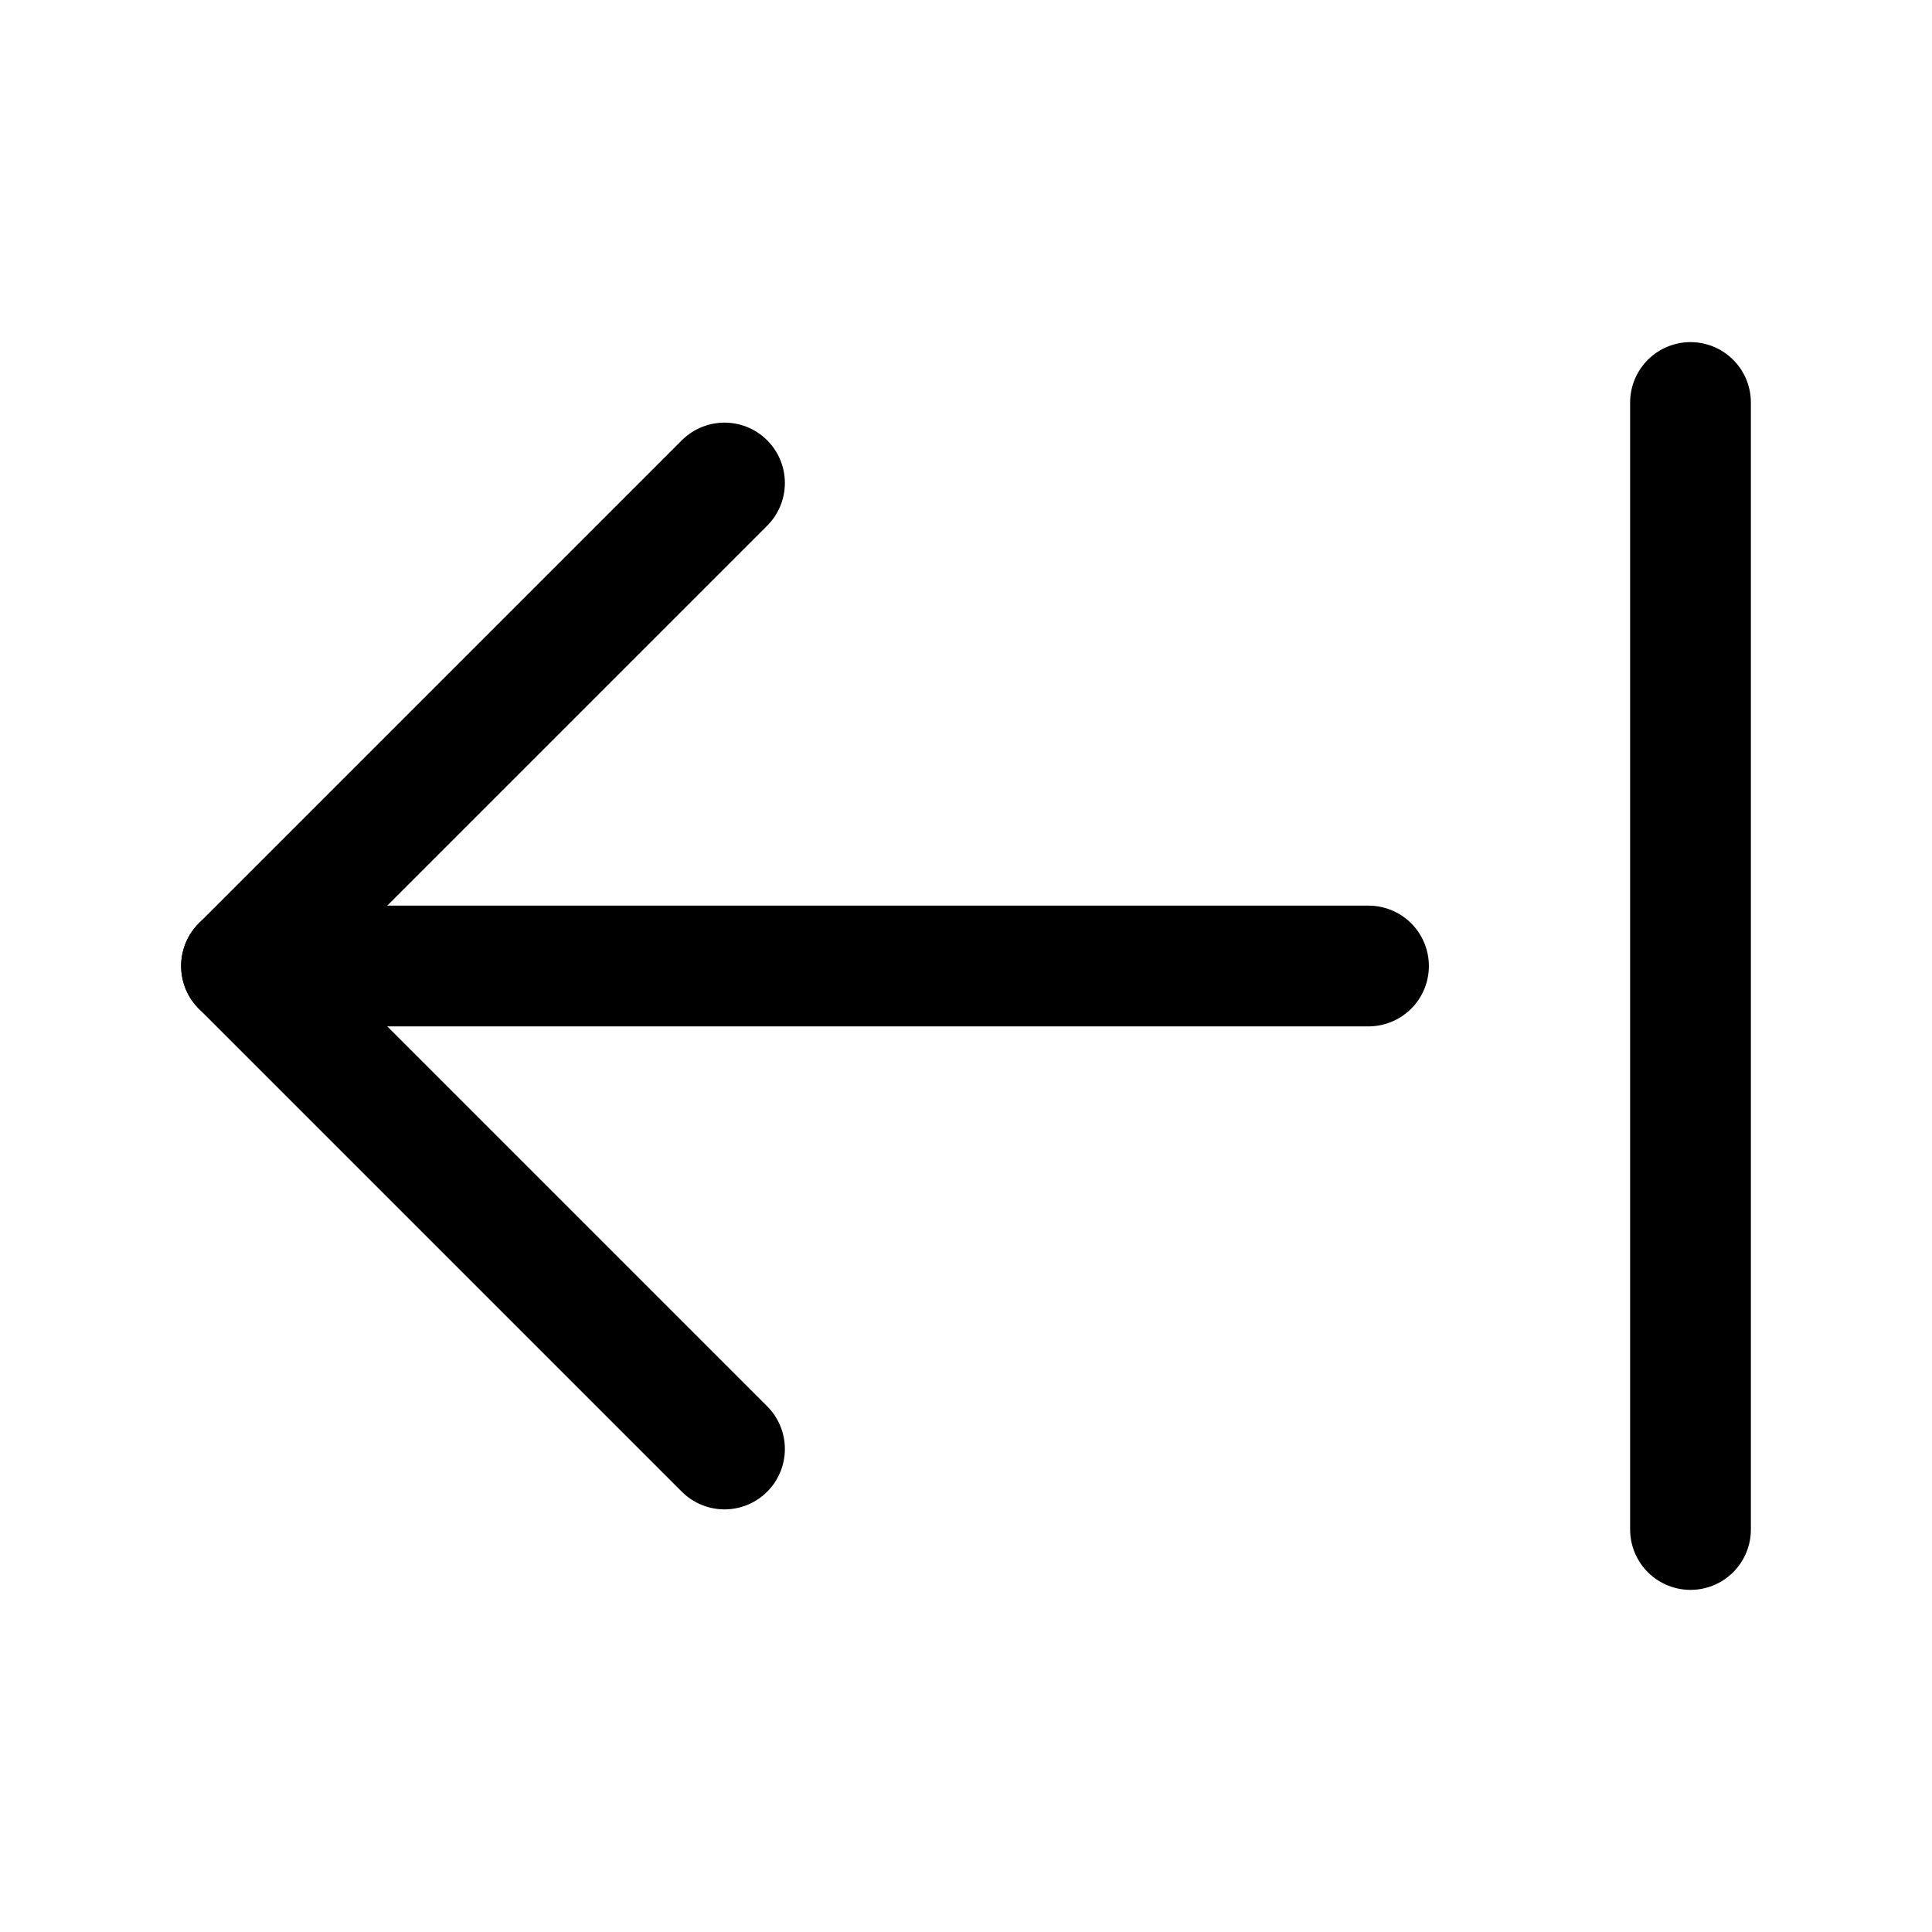
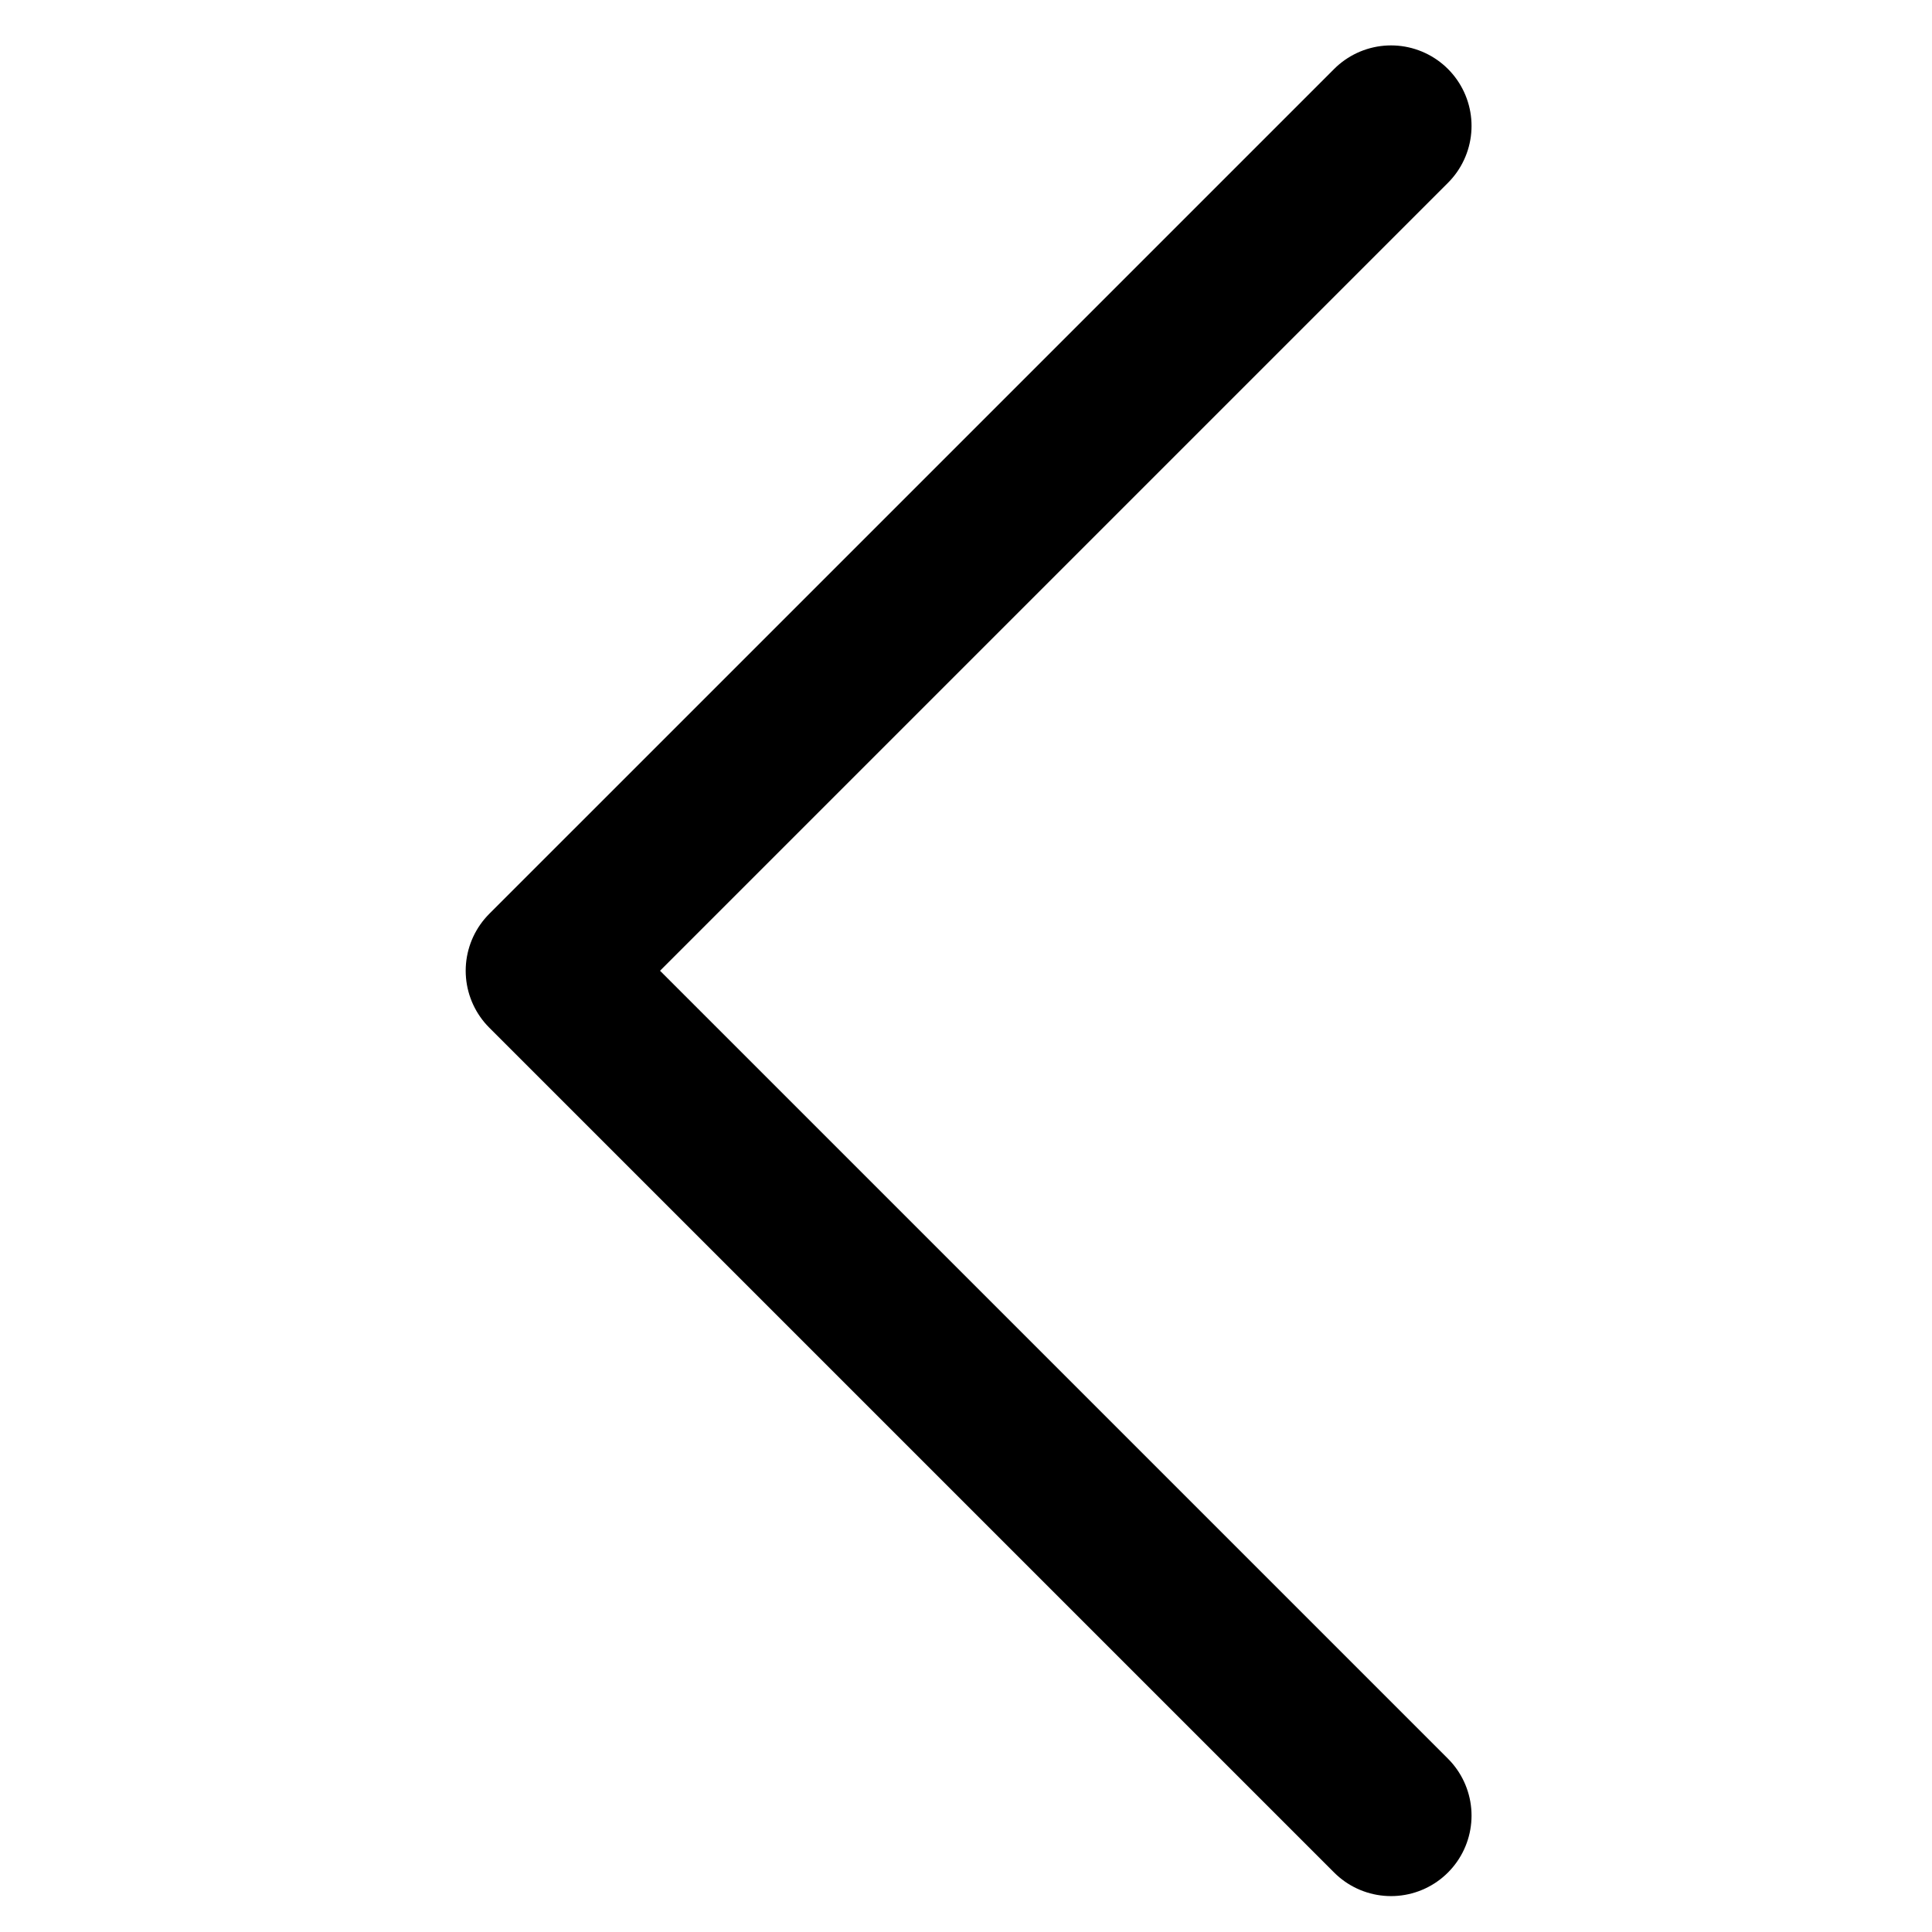
- <svg xmlns="http://www.w3.org/2000/svg" width="24" height="24" viewBox="0 0 24 24" fill="none" stroke="#000000" stroke-width="1.5" stroke-linecap="round" stroke-linejoin="round" class="lucide lucide-arrow-right-from-line-icon lucide-arrow-right-from-line" version="1.1" id="svg3">
-   <defs id="defs3" />
-   <path d="M 21,19 V 5" id="path1" />
-   <path d="M 3,12 H 17" id="path2" />
-   <path d="m 9,6 -6,6 6,6" id="path3" />
+ <svg xmlns="http://www.w3.org/2000/svg" width="24" height="24" viewBox="0 0 24 24" fill="none" stroke="#000000" stroke-width="2" stroke-linecap="round" stroke-linejoin="round" class="lucide lucide-chevron-left-icon lucide-chevron-left" version="1.1" id="svg1">
+   <defs id="defs1" />
+   <path d="M 17.28,22.554 6.785,12.059 17.28,1.564" id="path1" style="stroke-width:2;stroke-dasharray:none" />
</svg>
